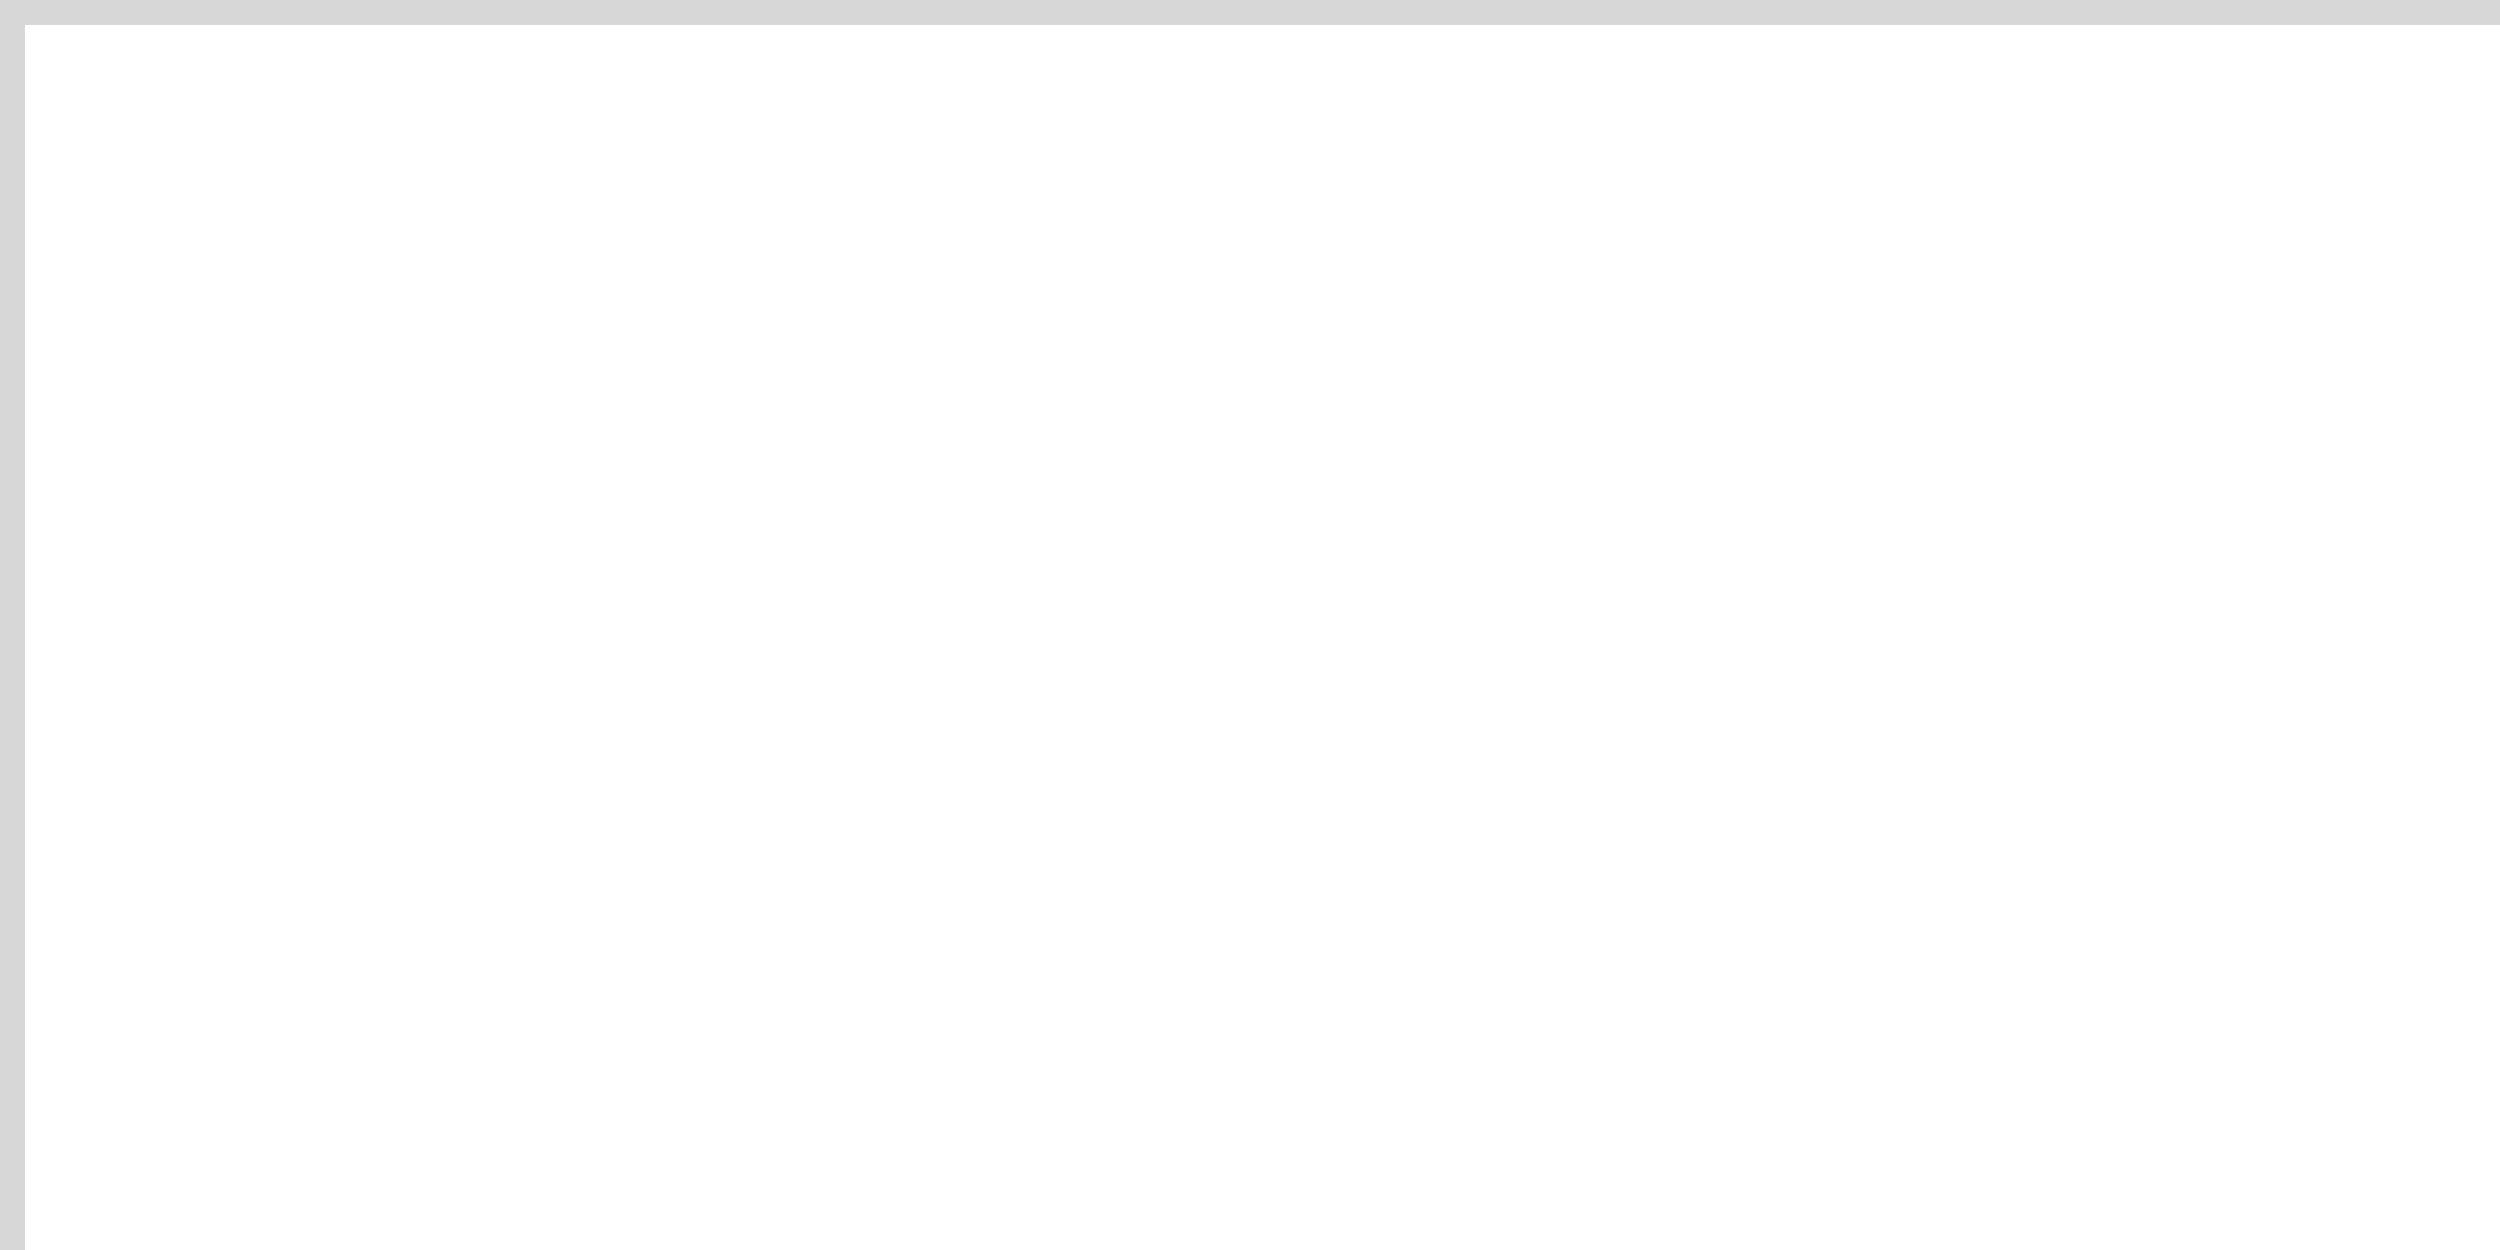
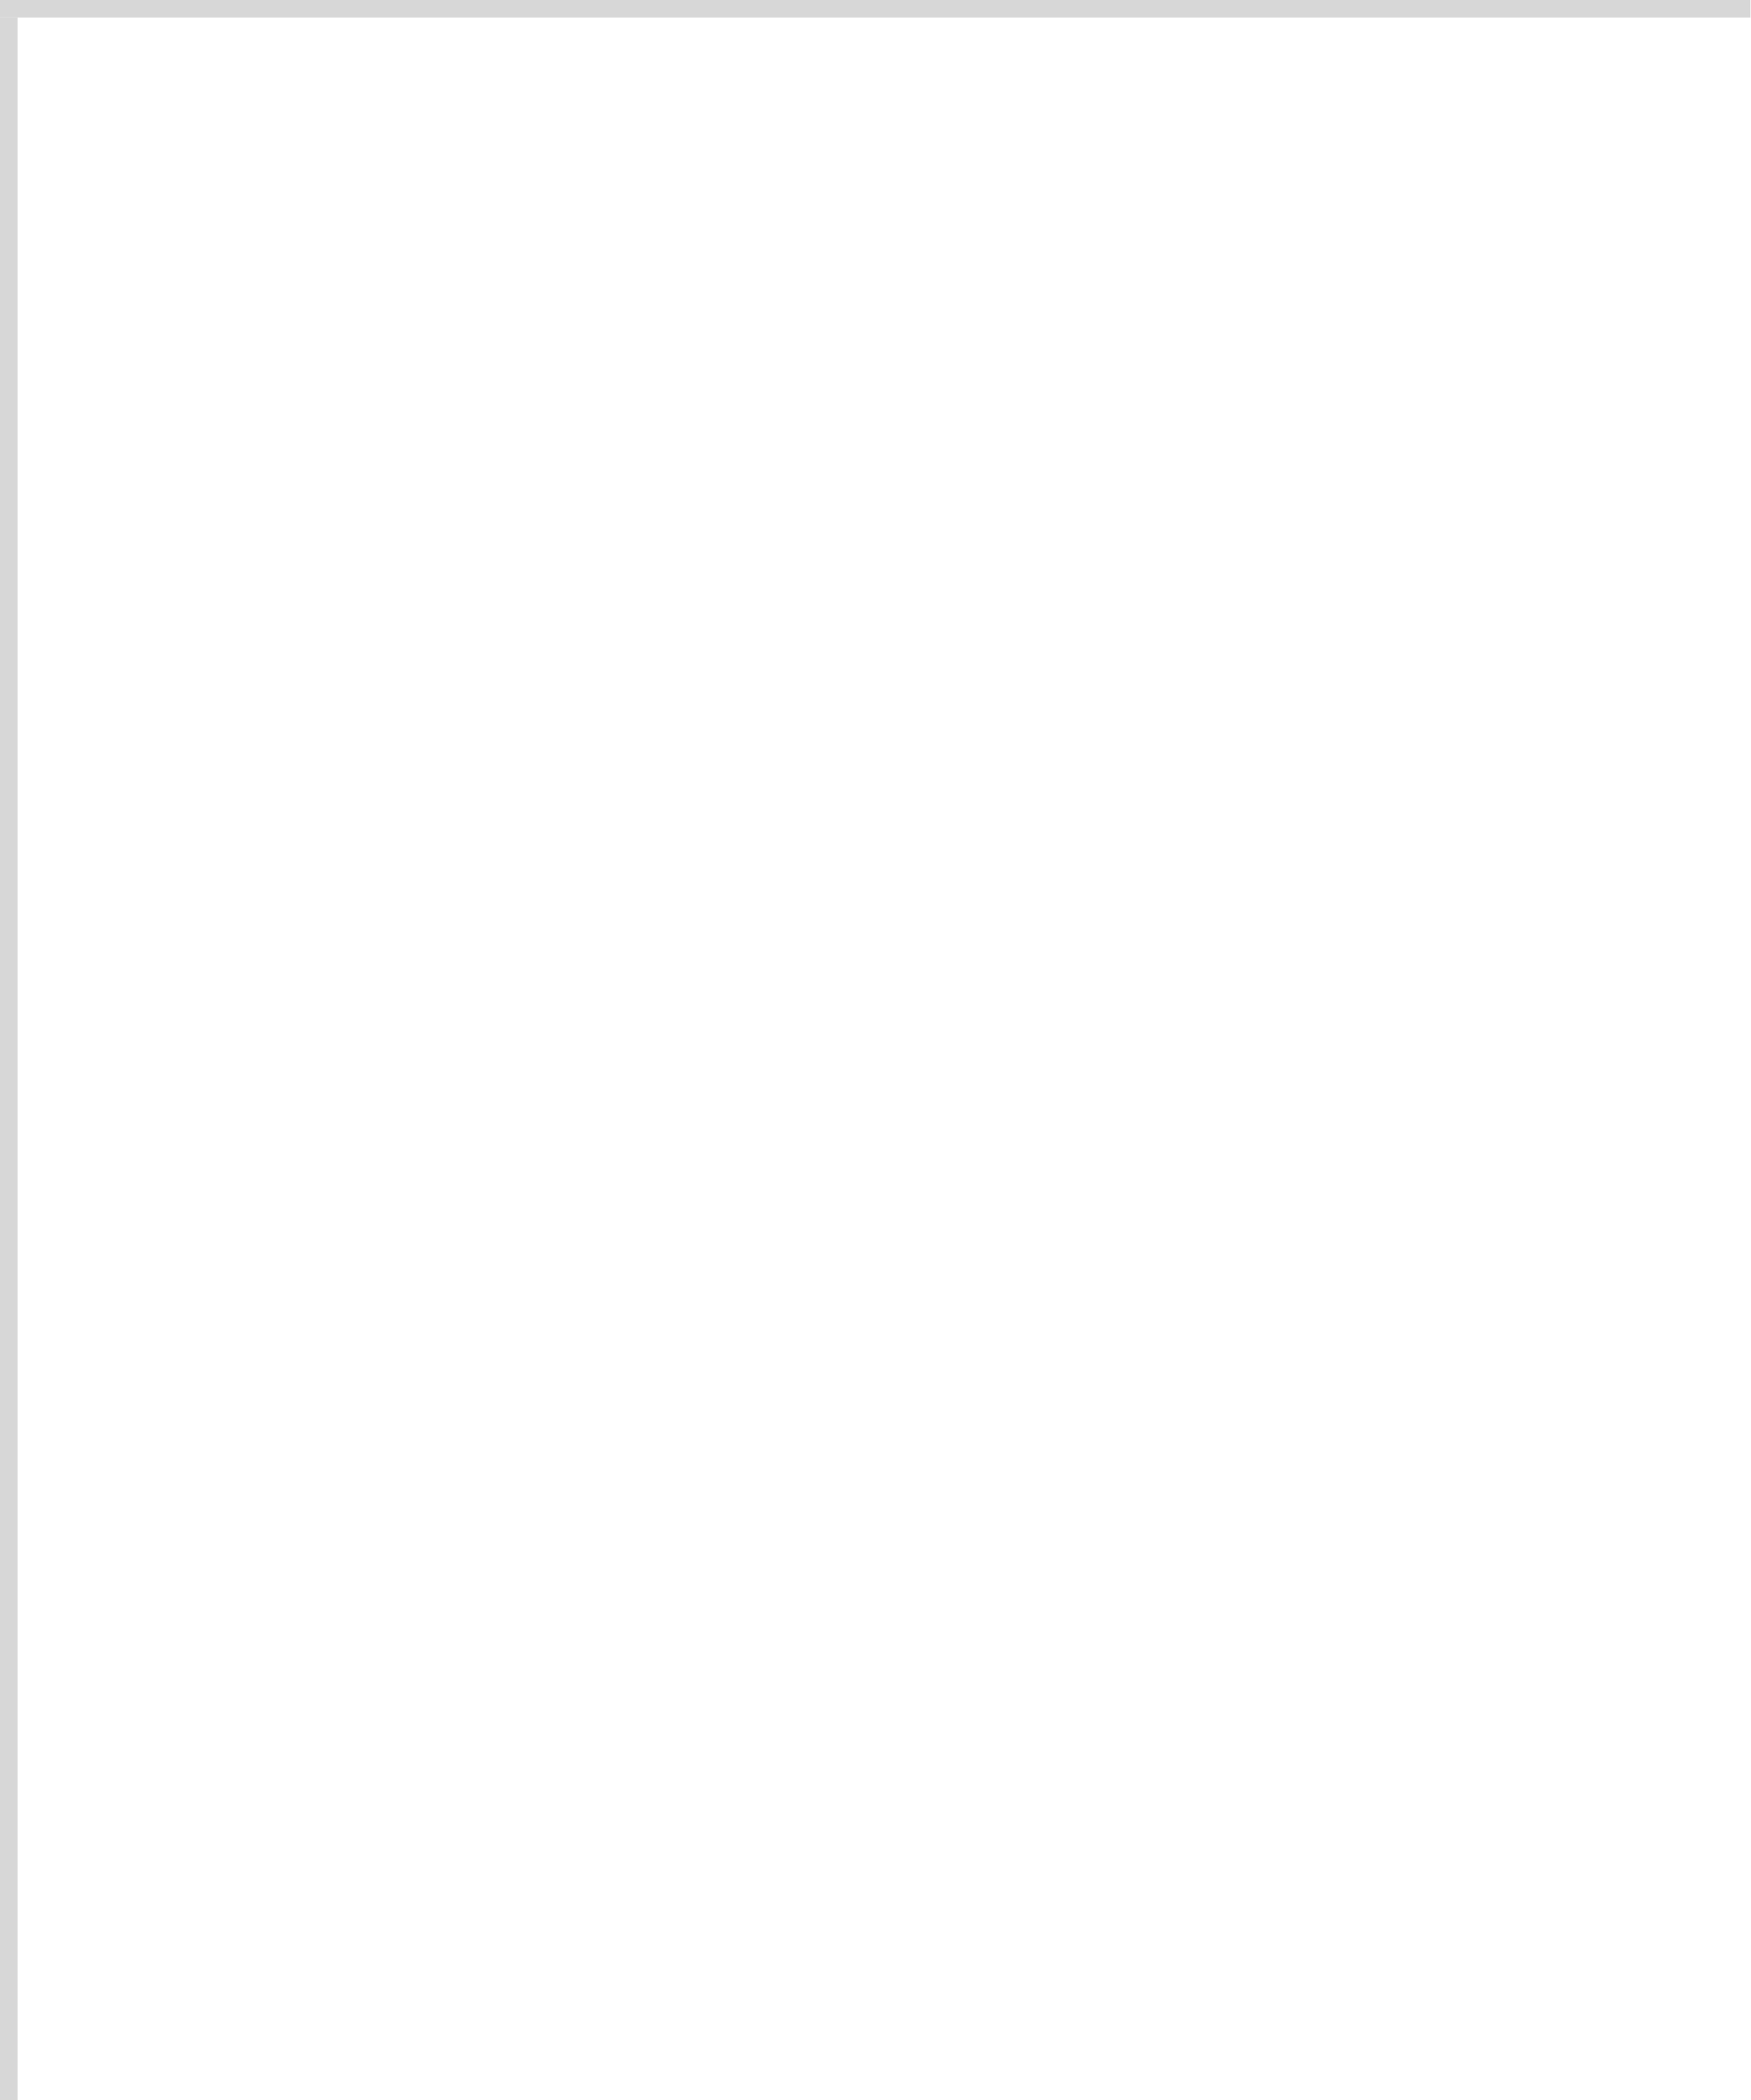
- <svg xmlns="http://www.w3.org/2000/svg" version="1.1" width="100px" height="50px" viewBox="783 1357 100 50">
-   <path d="M 1 1  L 100 1  L 100 50  L 1 50  L 1 1  Z " fill-rule="nonzero" fill="rgba(255, 255, 255, 1)" stroke="none" transform="matrix(1 0 0 1 783 1357 )" class="fill" />
-   <path d="M 0.5 1  L 0.5 50  " stroke-width="1" stroke-dasharray="0" stroke="rgba(215, 215, 215, 1)" fill="none" transform="matrix(1 0 0 1 783 1357 )" class="stroke" />
-   <path d="M 0 0.5  L 100 0.5  " stroke-width="1" stroke-dasharray="0" stroke="rgba(215, 215, 215, 1)" fill="none" transform="matrix(1 0 0 1 783 1357 )" class="stroke" />
+ <svg xmlns="http://www.w3.org/2000/svg" version="1.1" width="100px" height="120px" viewBox="783 1311 100 120">
+   <path d="M 1 1  L 100 1  L 100 120  L 1 120  L 1 1  Z " fill-rule="nonzero" fill="rgba(255, 255, 255, 1)" stroke="none" transform="matrix(1 0 0 1 783 1311 )" class="fill" />
+   <path d="M 0.5 1  L 0.5 120  " stroke-width="1" stroke-dasharray="0" stroke="rgba(215, 215, 215, 1)" fill="none" transform="matrix(1 0 0 1 783 1311 )" class="stroke" />
+   <path d="M 0 0.5  L 100 0.5  " stroke-width="1" stroke-dasharray="0" stroke="rgba(215, 215, 215, 1)" fill="none" transform="matrix(1 0 0 1 783 1311 )" class="stroke" />
</svg>
